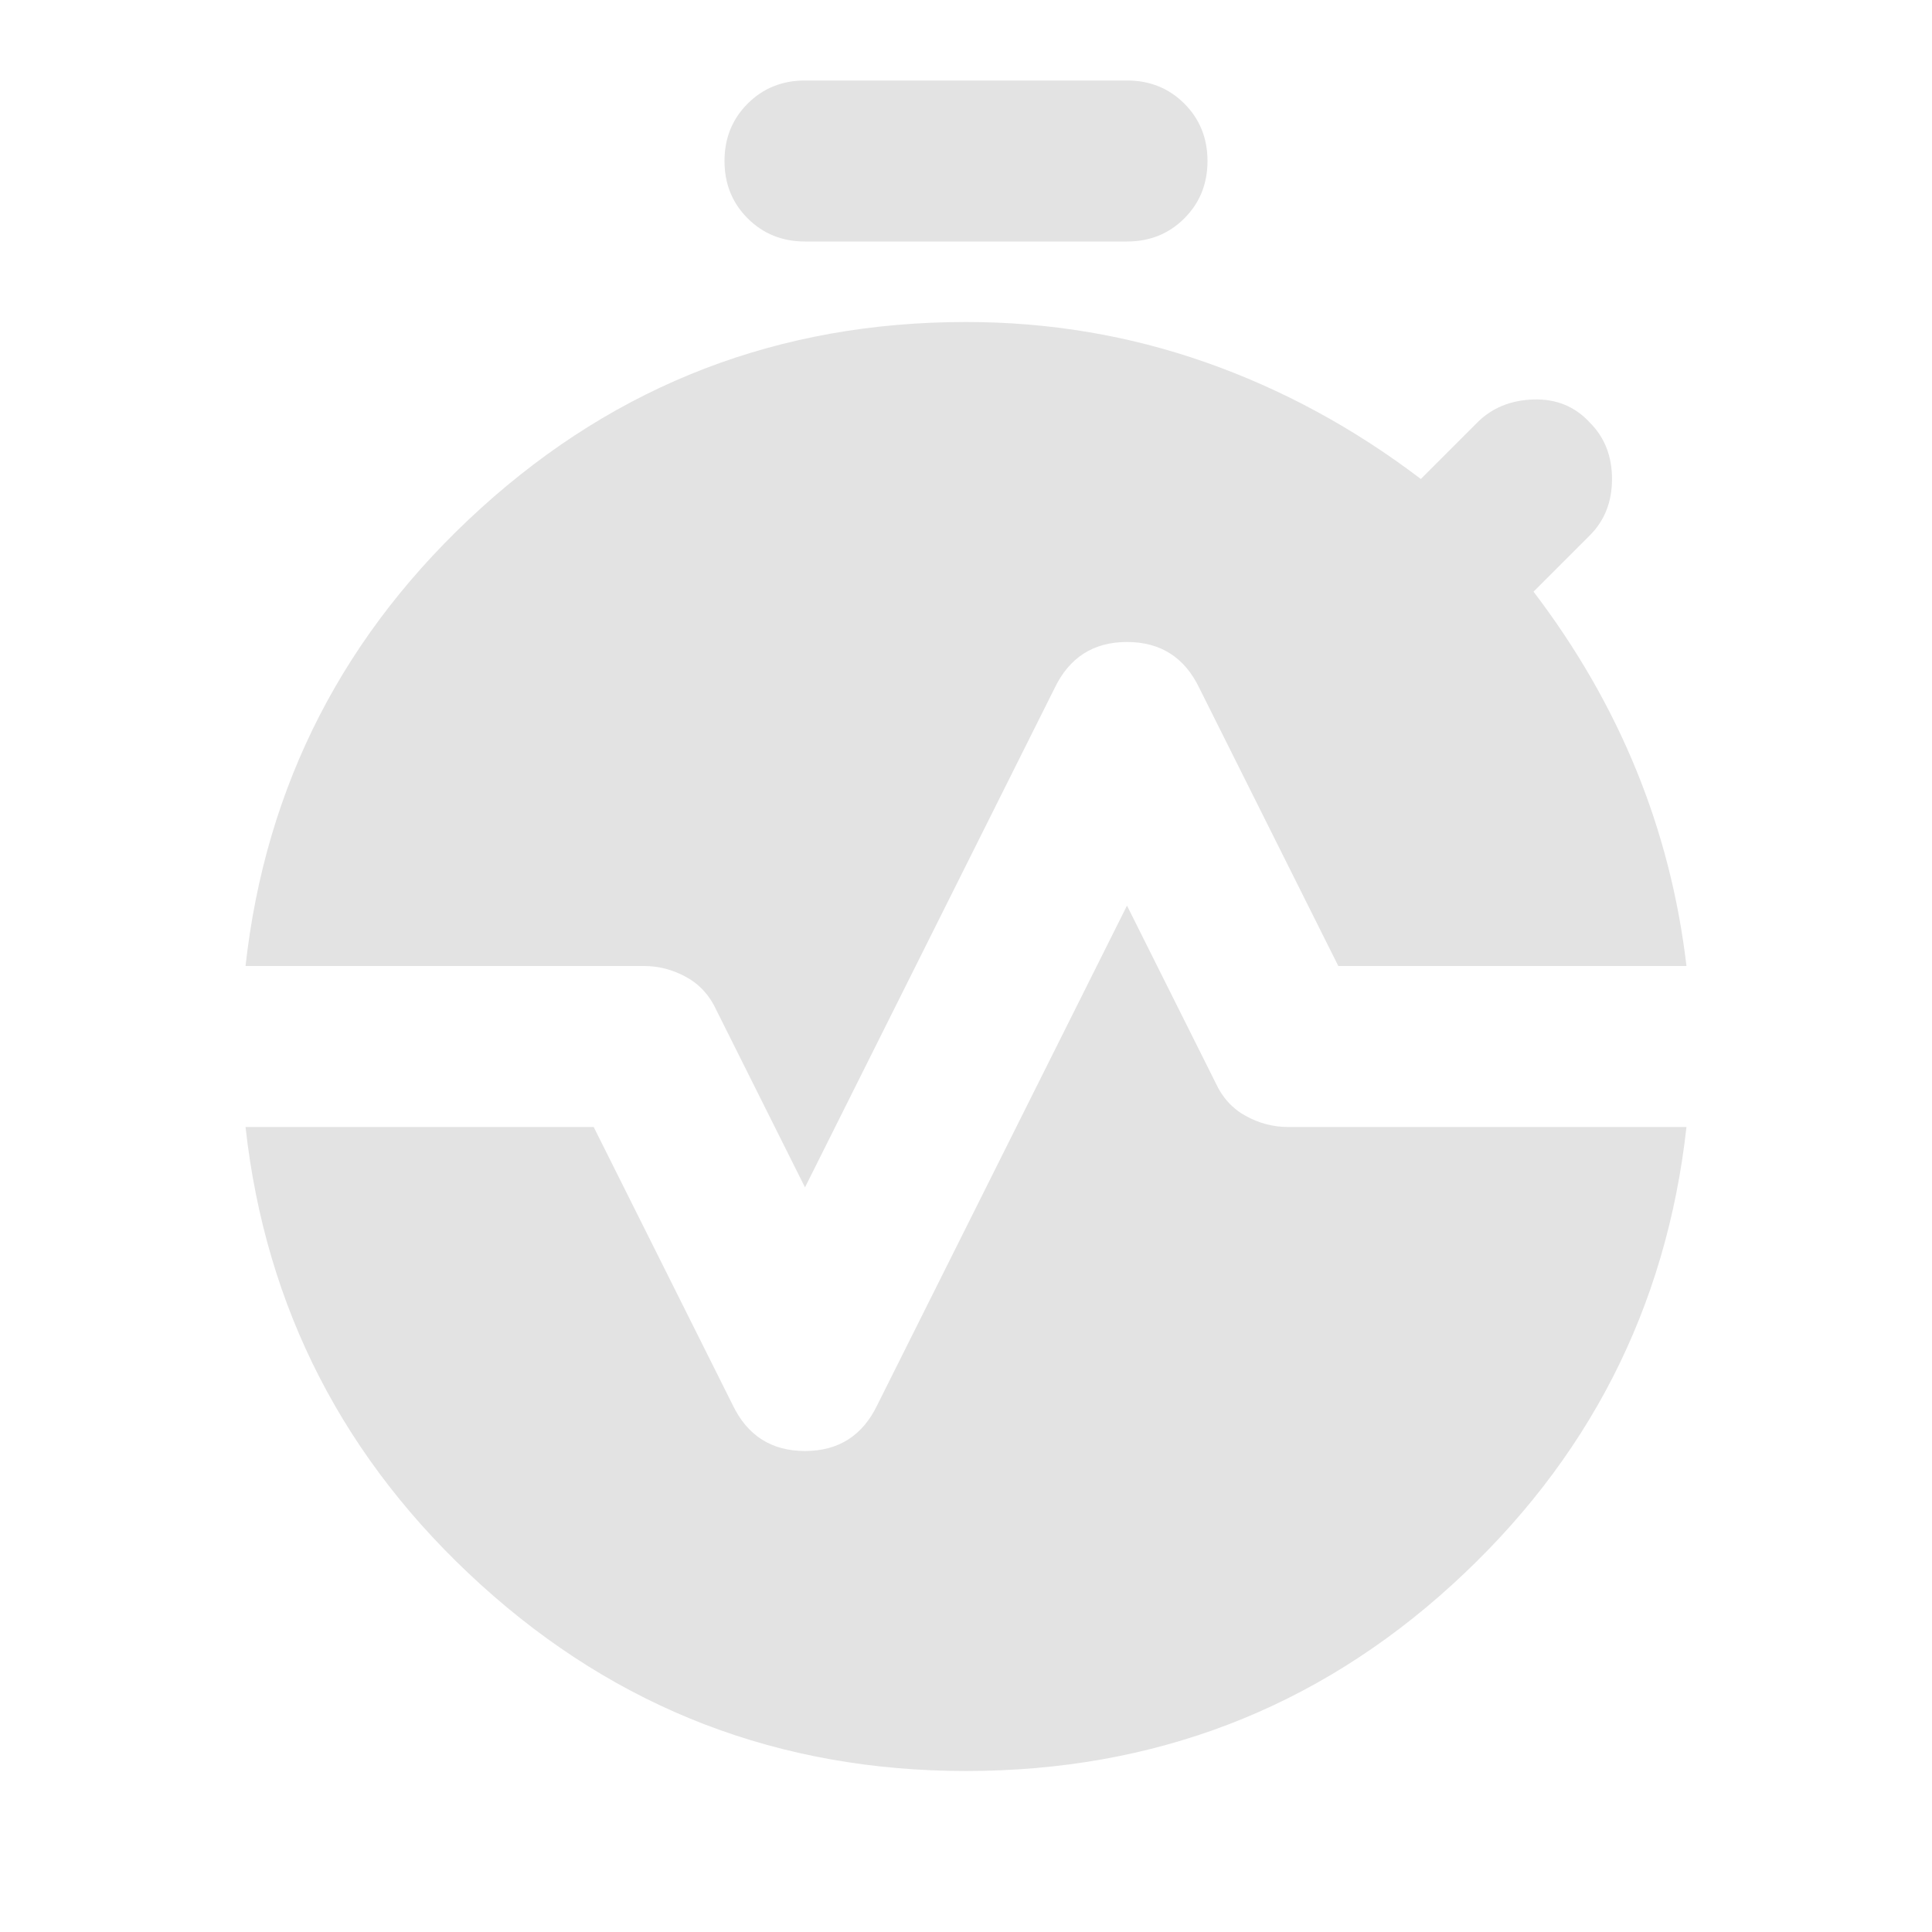
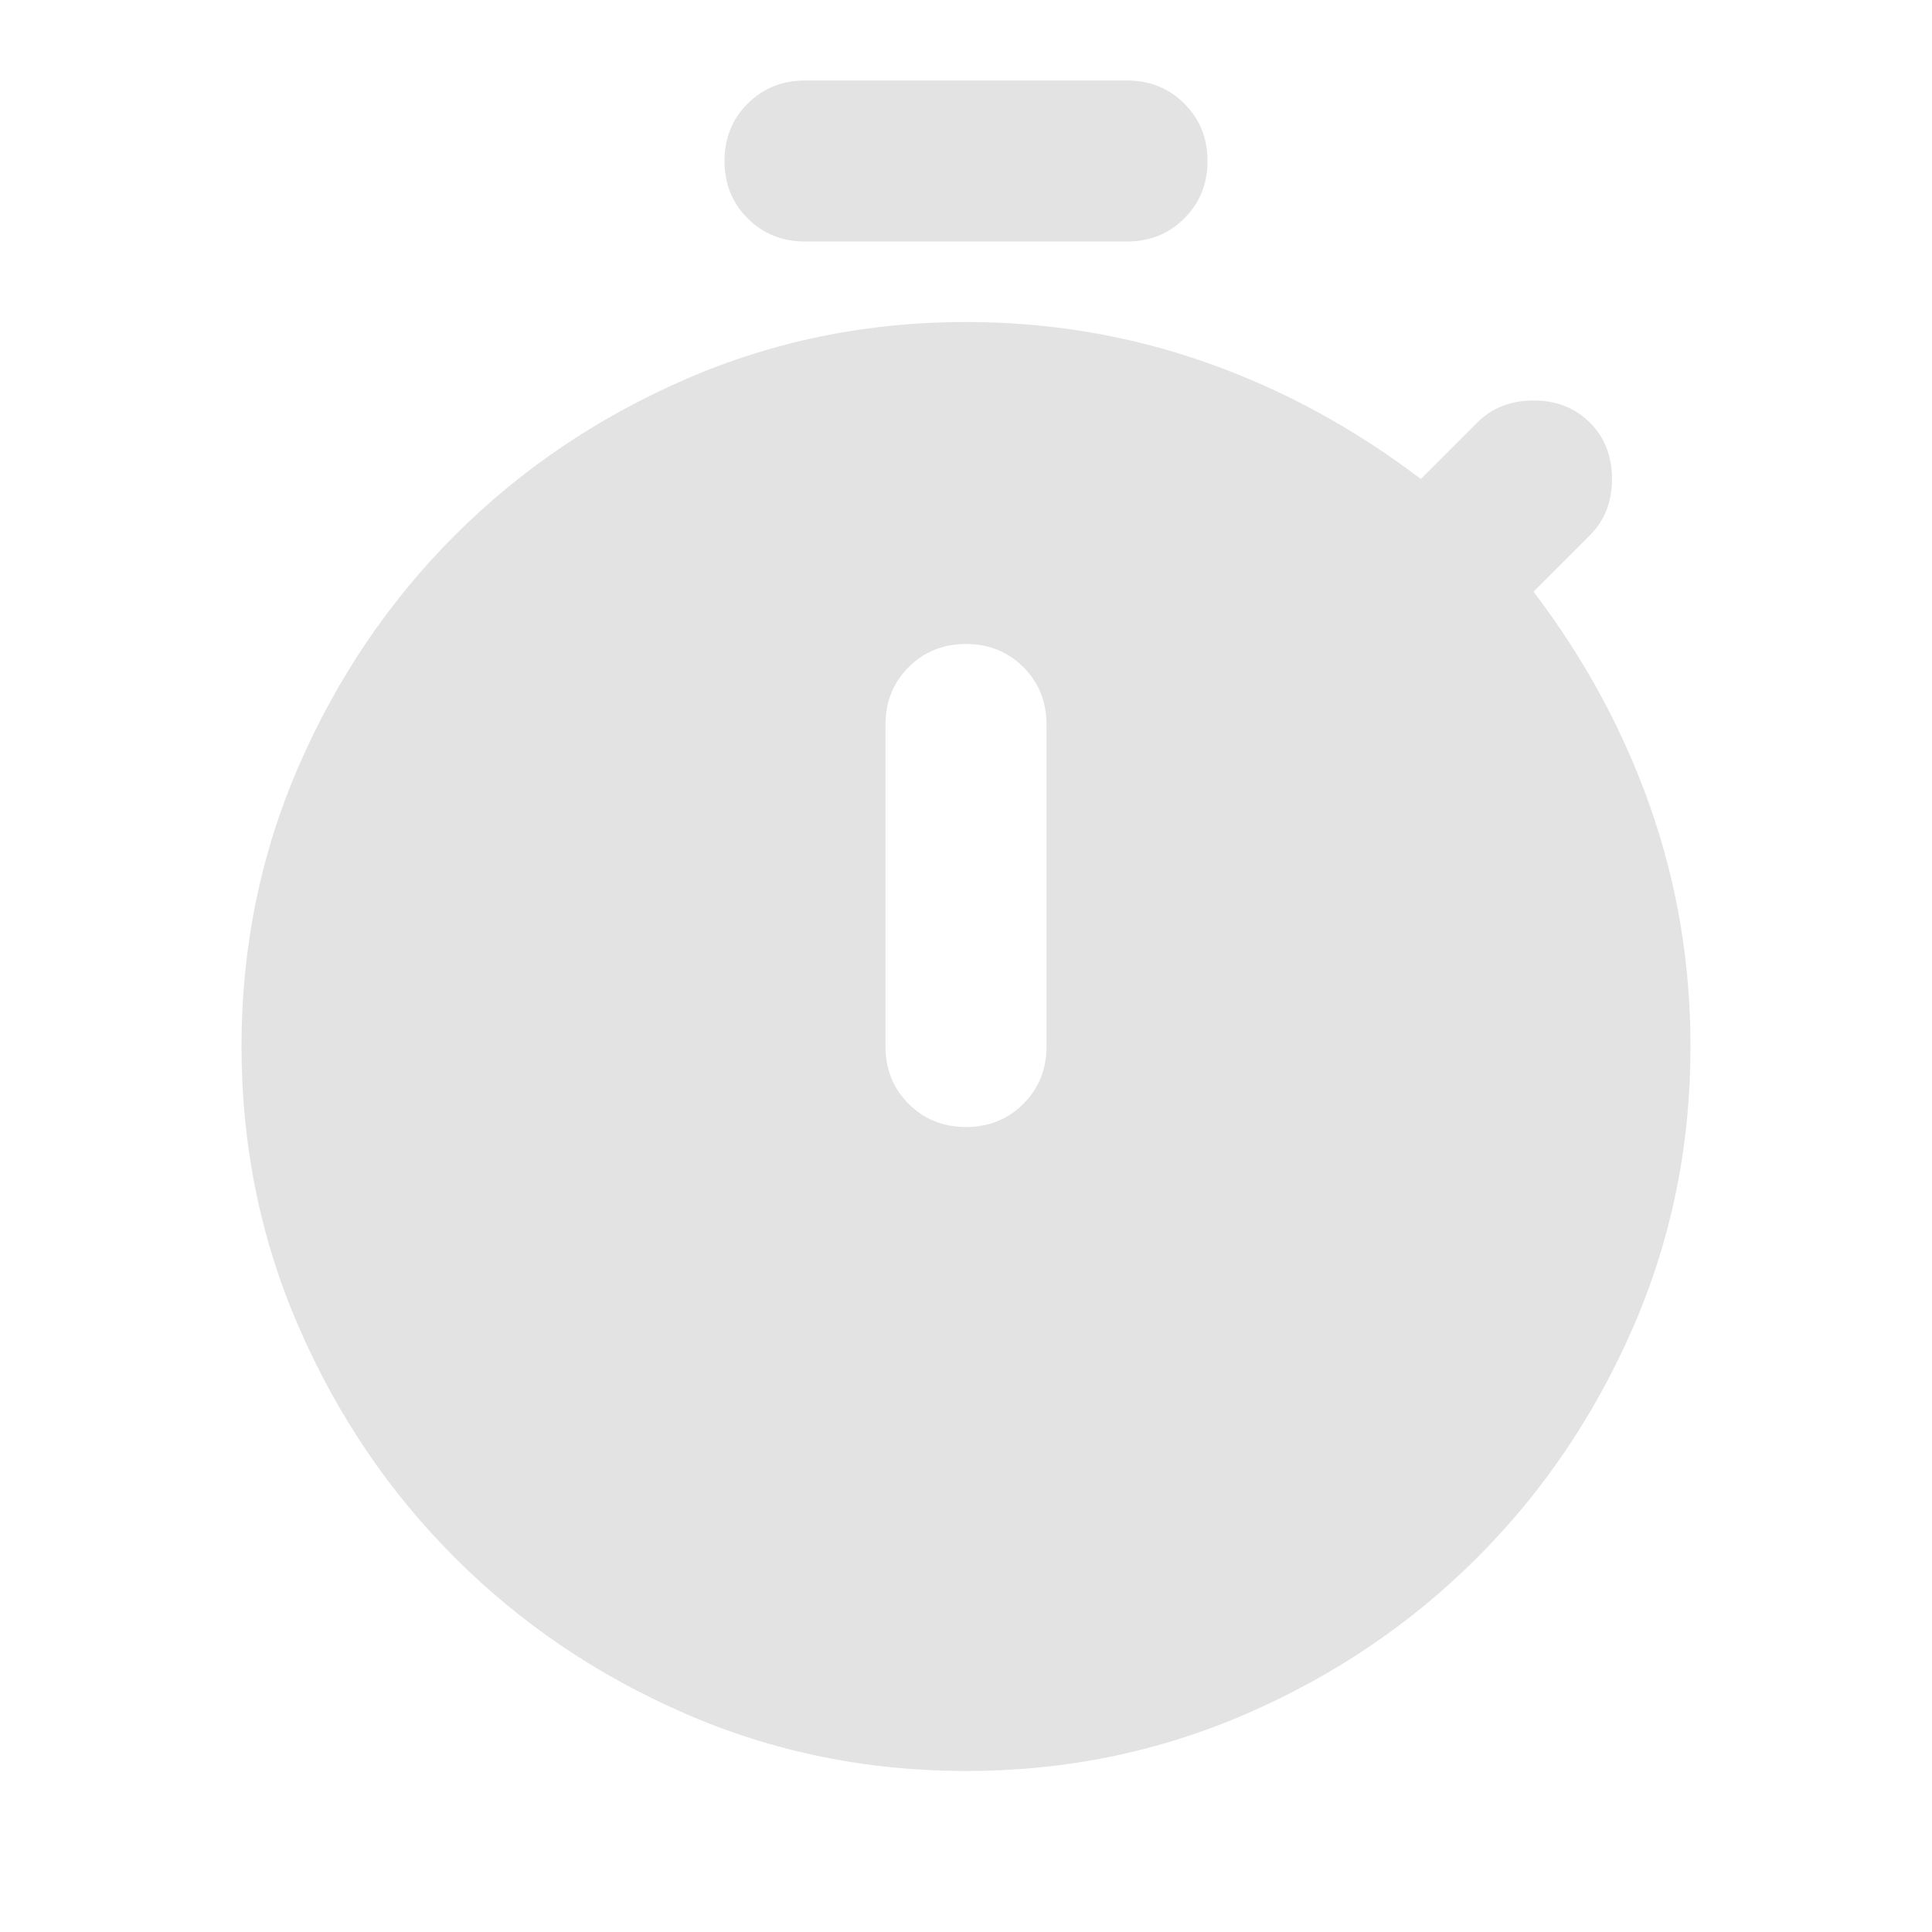
<svg xmlns="http://www.w3.org/2000/svg" height="24px" viewBox="0 -960 960 960" width="24px" fill="#e3e3e3">
-   <path d="M400-840q-17 0-28.5-11.5T360-880q0-17 11.5-28.5T400-920h160q17 0 28.5 11.5T600-880q0 17-11.5 28.5T560-840H400Zm0 470-44-88q-5-11-15-16.5t-21-5.5H122q15-135 117-227.5T480-800q62 0 119 20t107 58l28-28q11-11 28-11.5t28 11.5q11 11 11 28t-11 28l-28 28q32 42 51 88.5t25 97.5H665l-69-138q-11-23-36-23t-36 23L400-370Zm80 290q-139 0-241-92.5T122-400h173l69 138q11 23 36 23t36-23l124-248 44 88q5 11 15 16.5t21 5.5h198q-15 135-116.5 227.5T480-80Z" />
+   <path d="M400-840q-17 0-28.5-11.5T360-880q0-17 11.5-28.5T400-920h160q17 0 28.5 11.5T600-880q0 17-11.5 28.5T560-840H400Zm80 440q17 0 28.5-11.5T520-440v-160q0-17-11.5-28.5T480-640q-17 0-28.5 11.5T440-600v160q0 17 11.5 28.5T480-400Zm0 320q-74 0-139.5-28.5T226-186q-49-49-77.5-114.5T120-440q0-74 28.5-139.5T226-694q49-49 114.5-77.5T480-800q62 0 119 20t107 58l28-28q11-11 28-11t28 11q11 11 11 28t-11 28l-28 28q38 50 58 107t20 119q0 74-28.5 139.5T734-186q-49 49-114.5 77.5T480-80Z" />
</svg>
